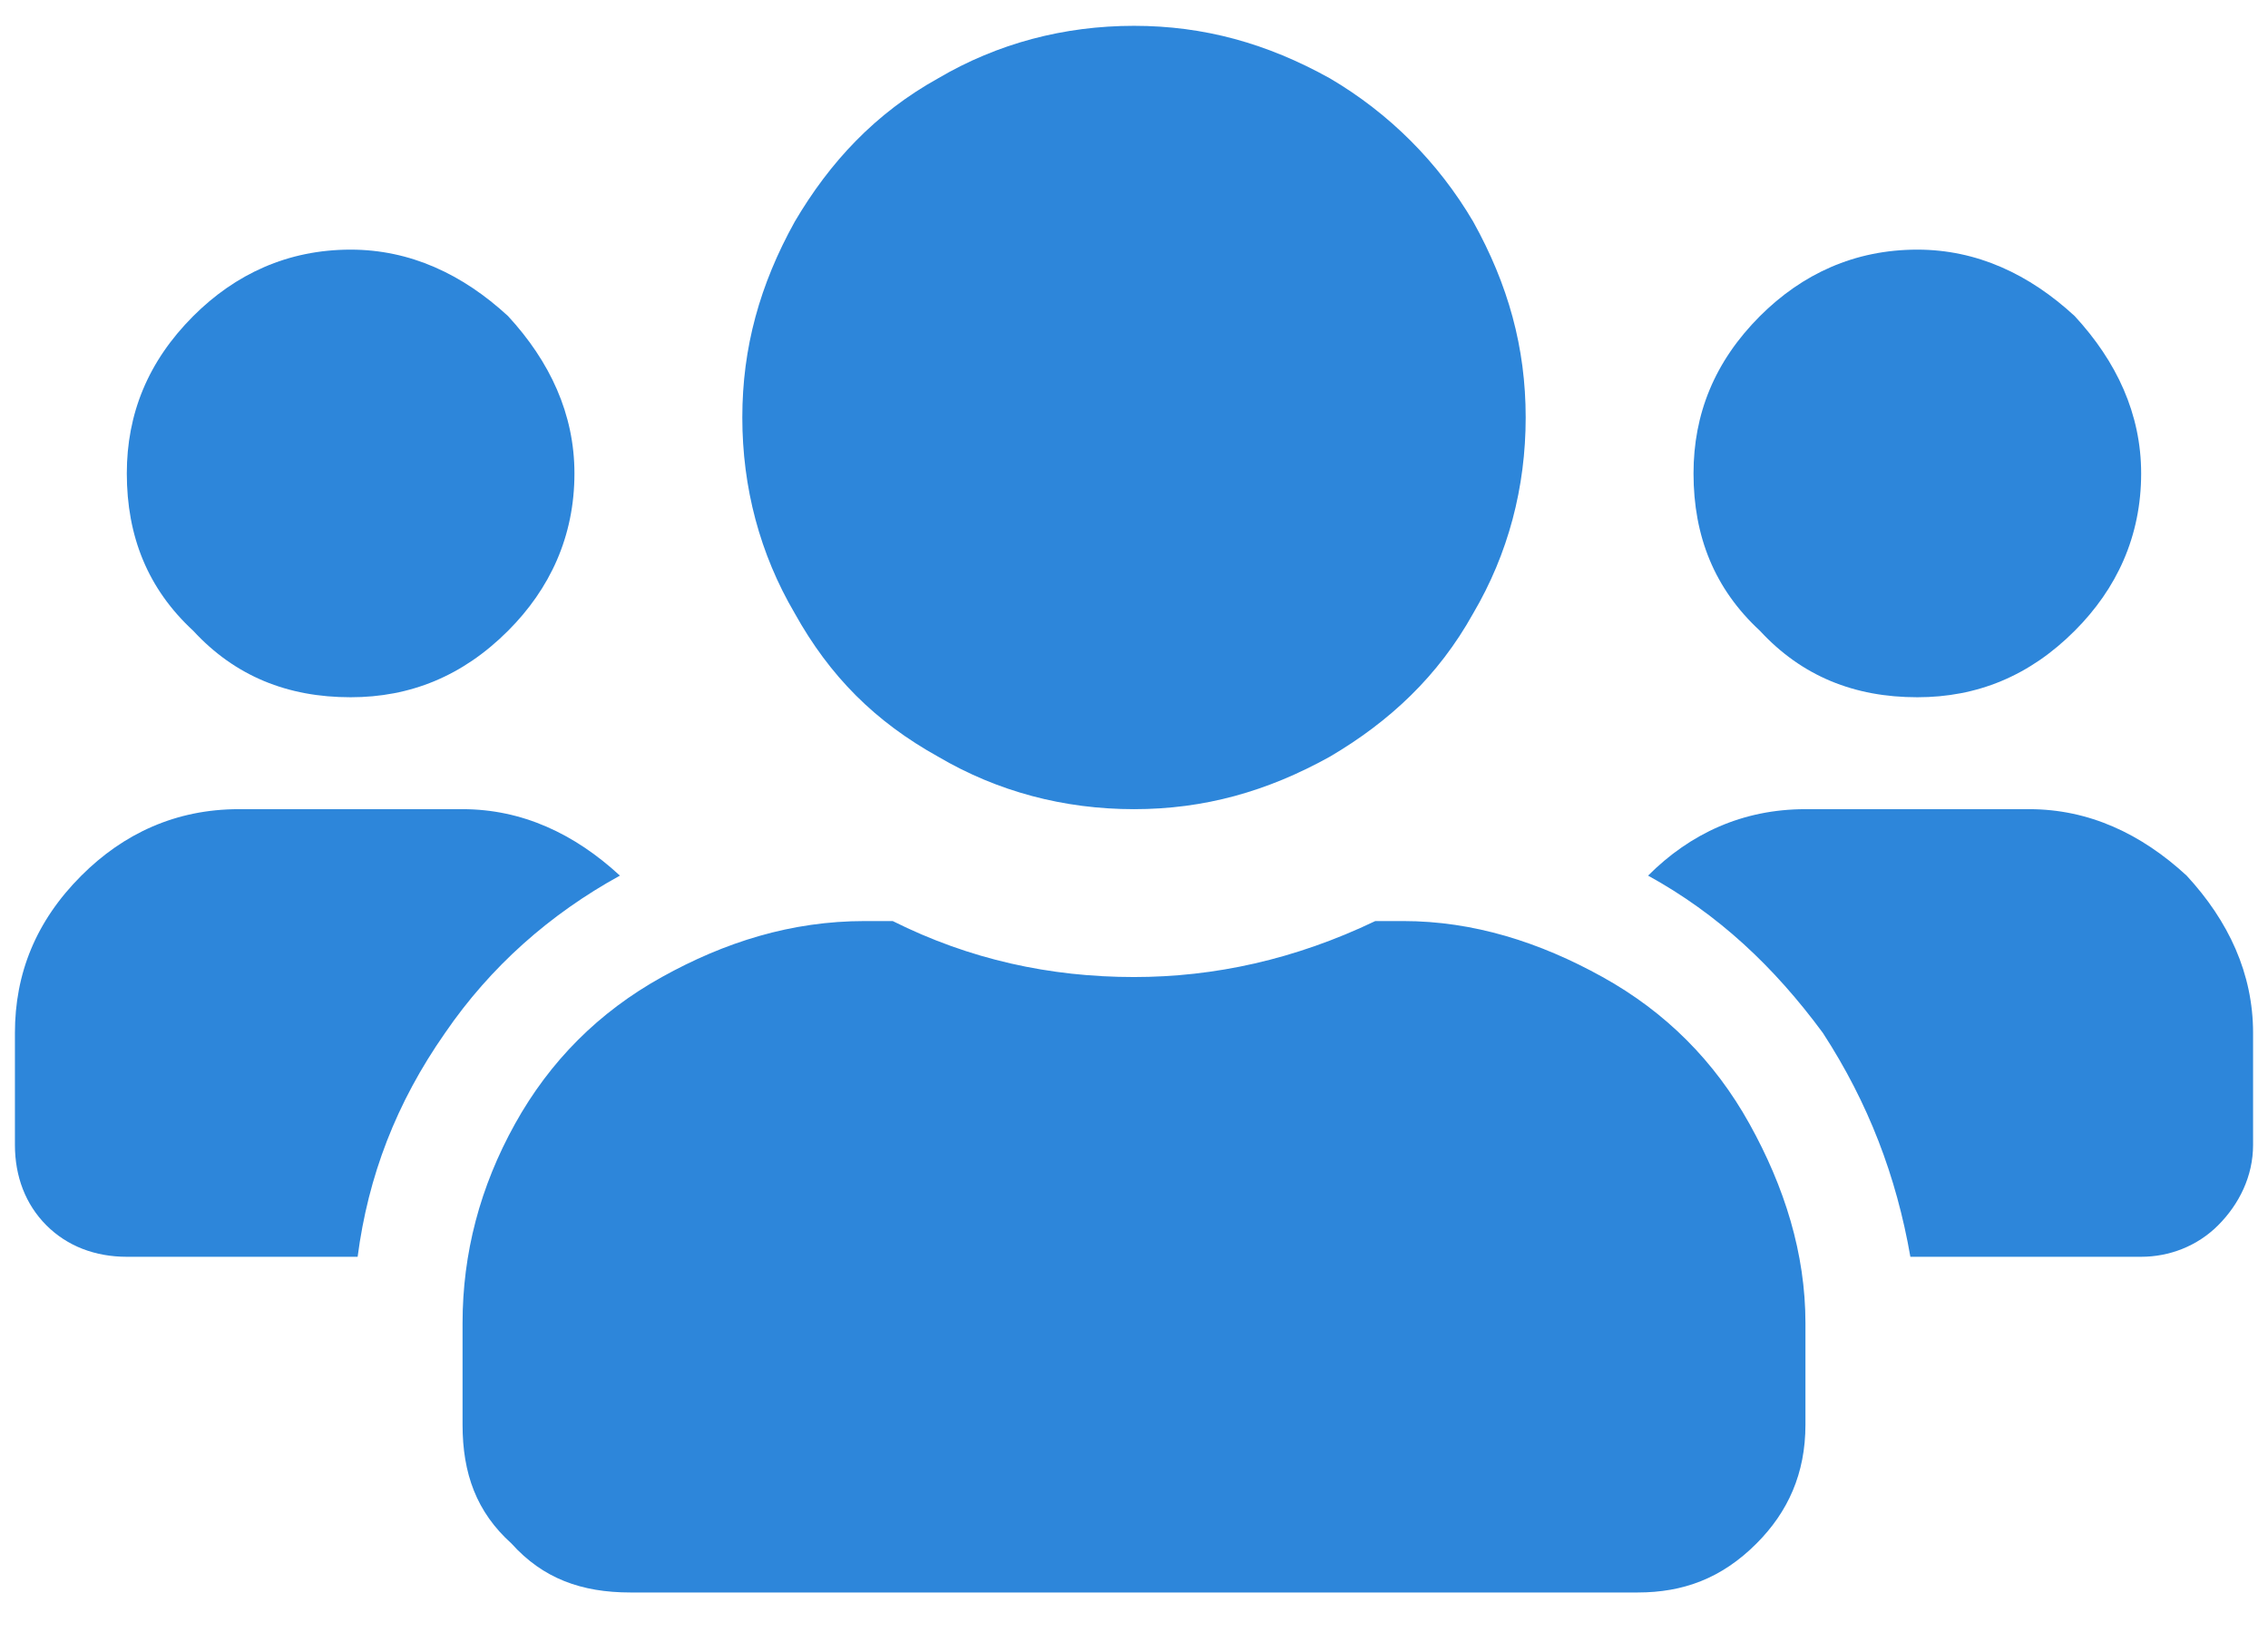
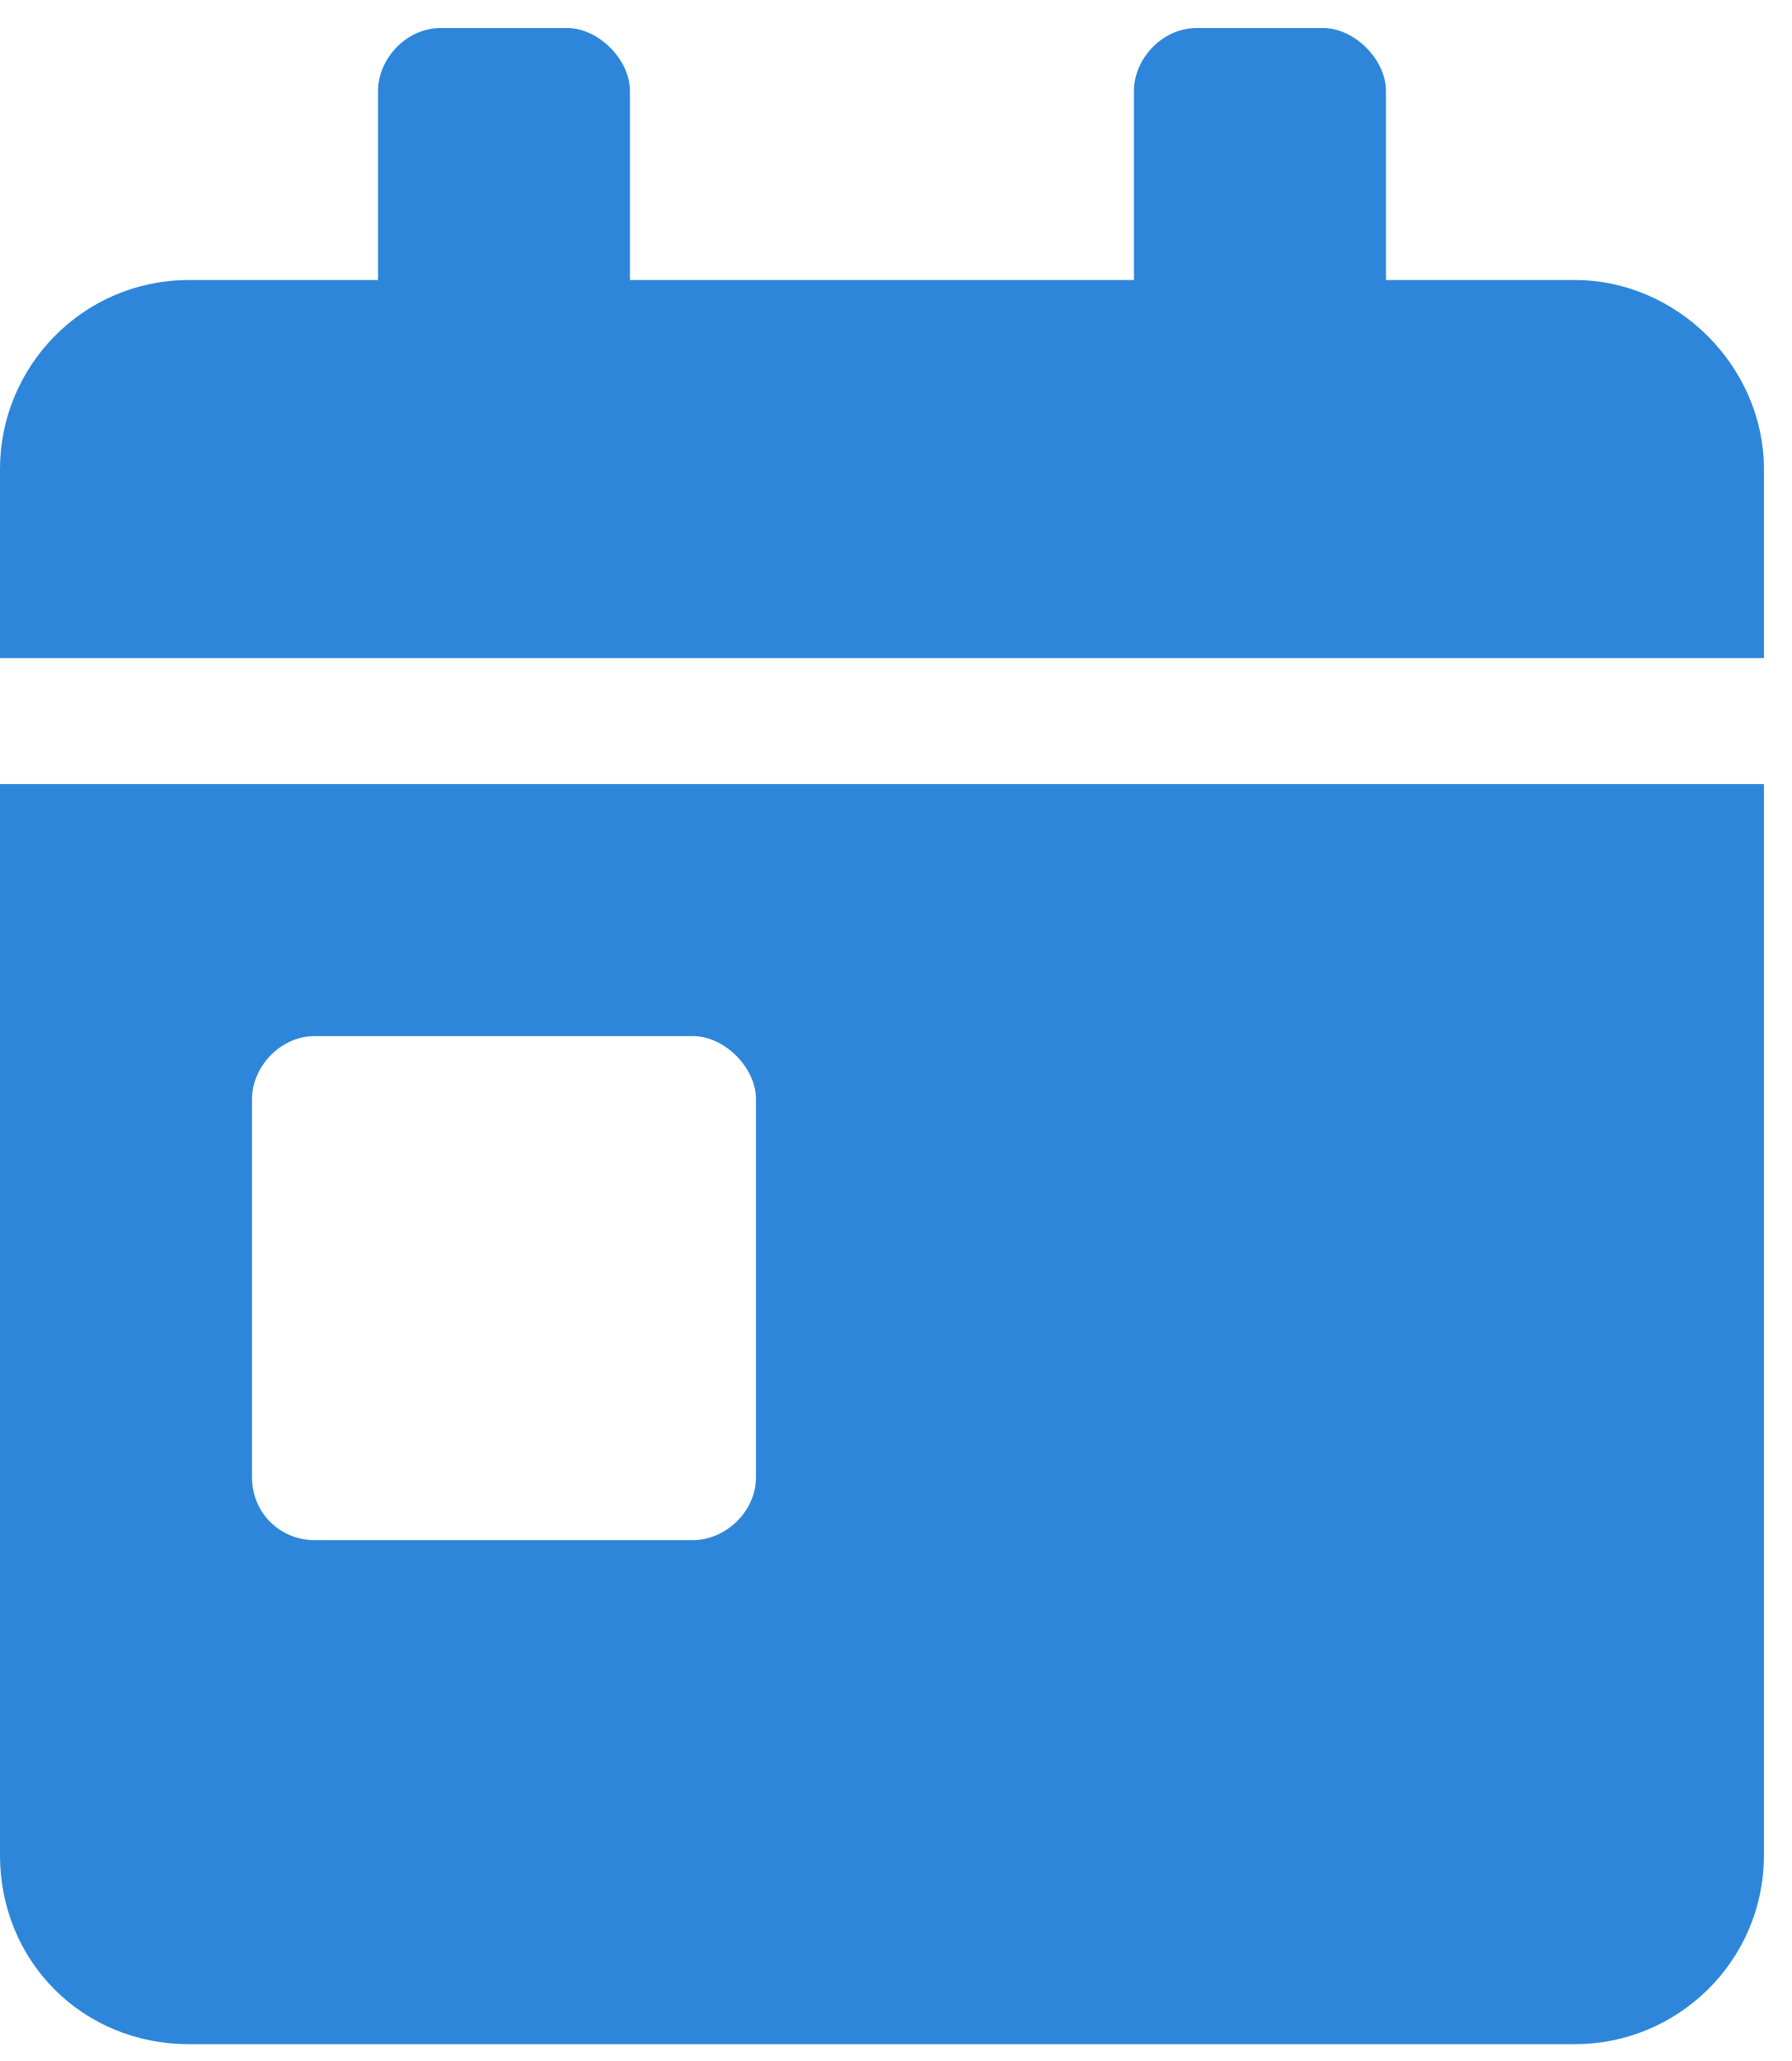
- <svg xmlns="http://www.w3.org/2000/svg" width="57" height="41" viewBox="0 0 57 41" fill="none">
-   <path d="M8.812 17.524C7.23 17.524 5.912 16.997 4.857 15.854C3.715 14.8 3.187 13.481 3.187 11.899C3.187 10.405 3.715 9.087 4.857 7.944C5.912 6.89 7.23 6.274 8.812 6.274C10.307 6.274 11.625 6.89 12.768 7.944C13.822 9.087 14.437 10.405 14.437 11.899C14.437 13.481 13.822 14.8 12.768 15.854C11.625 16.997 10.307 17.524 8.812 17.524ZM48.187 17.524C46.605 17.524 45.287 16.997 44.232 15.854C43.09 14.8 42.562 13.481 42.562 11.899C42.562 10.405 43.09 9.087 44.232 7.944C45.287 6.89 46.605 6.274 48.187 6.274C49.682 6.274 51 6.89 52.142 7.944C53.197 9.087 53.812 10.405 53.812 11.899C53.812 13.481 53.197 14.8 52.142 15.854C51 16.997 49.682 17.524 48.187 17.524ZM51 20.337C52.494 20.337 53.812 20.952 54.955 22.007C56.01 23.149 56.625 24.468 56.625 25.962V28.774C56.625 29.565 56.273 30.268 55.746 30.796C55.219 31.323 54.516 31.587 53.812 31.587H48.012C47.66 29.565 46.957 27.72 45.814 25.962C44.584 24.292 43.178 22.974 41.42 22.007C42.474 20.952 43.793 20.337 45.375 20.337H51ZM28.5 20.337C26.742 20.337 25.072 19.897 23.578 19.018C21.996 18.14 20.853 16.997 19.974 15.415C19.096 13.921 18.656 12.251 18.656 10.493C18.656 8.735 19.096 7.153 19.974 5.571C20.853 4.077 21.996 2.847 23.578 1.968C25.072 1.089 26.742 0.649 28.5 0.649C30.258 0.649 31.84 1.089 33.422 1.968C34.916 2.847 36.146 4.077 37.025 5.571C37.904 7.153 38.344 8.735 38.344 10.493C38.344 12.251 37.904 13.921 37.025 15.415C36.146 16.997 34.916 18.14 33.422 19.018C31.84 19.897 30.258 20.337 28.5 20.337ZM35.267 23.149C37.025 23.149 38.695 23.677 40.277 24.556C41.859 25.434 43.09 26.665 43.969 28.247C44.848 29.829 45.375 31.499 45.375 33.257V35.806C45.375 37.036 44.935 38.003 44.144 38.794C43.266 39.673 42.299 40.024 41.156 40.024H15.844C14.613 40.024 13.646 39.673 12.855 38.794C11.976 38.003 11.625 37.036 11.625 35.806V33.257C11.625 31.499 12.064 29.829 12.943 28.247C13.822 26.665 15.053 25.434 16.635 24.556C18.217 23.677 19.887 23.149 21.732 23.149H22.436C24.369 24.116 26.39 24.556 28.5 24.556C30.521 24.556 32.543 24.116 34.564 23.149H35.267ZM15.58 22.007C13.822 22.974 12.328 24.292 11.185 25.962C9.955 27.72 9.252 29.565 8.988 31.587H3.187C2.396 31.587 1.693 31.323 1.166 30.796C0.639 30.268 0.375 29.565 0.375 28.774V25.962C0.375 24.468 0.902 23.149 2.045 22.007C3.1 20.952 4.418 20.337 6 20.337H11.625C13.119 20.337 14.437 20.952 15.58 22.007Z" fill="#2D86DA" />
+ <svg xmlns="http://www.w3.org/2000/svg" width="40" height="46" viewBox="0 0 40 46" fill="none">
+   <path d="M0 41.406C0 43.779 1.846 45.625 4.219 45.625H35.156C37.441 45.625 39.375 43.779 39.375 41.406V17.5H0V41.406ZM5.625 24.531C5.625 23.828 6.24 23.125 7.031 23.125H15.469C16.172 23.125 16.875 23.828 16.875 24.531V32.969C16.875 33.76 16.172 34.375 15.469 34.375H7.031C6.24 34.375 5.625 33.76 5.625 32.969V24.531ZM35.156 6.25H30.938V2.031C30.938 1.328 30.234 0.625 29.531 0.625H26.719C25.928 0.625 25.312 1.328 25.312 2.031V6.25H14.062V2.031C14.062 1.328 13.359 0.625 12.656 0.625H9.844C9.053 0.625 8.438 1.328 8.438 2.031V6.25H4.219C1.846 6.25 0 8.184 0 10.469V14.688H39.375V10.469C39.375 8.184 37.441 6.25 35.156 6.25Z" fill="#2D86DA" />
</svg>
